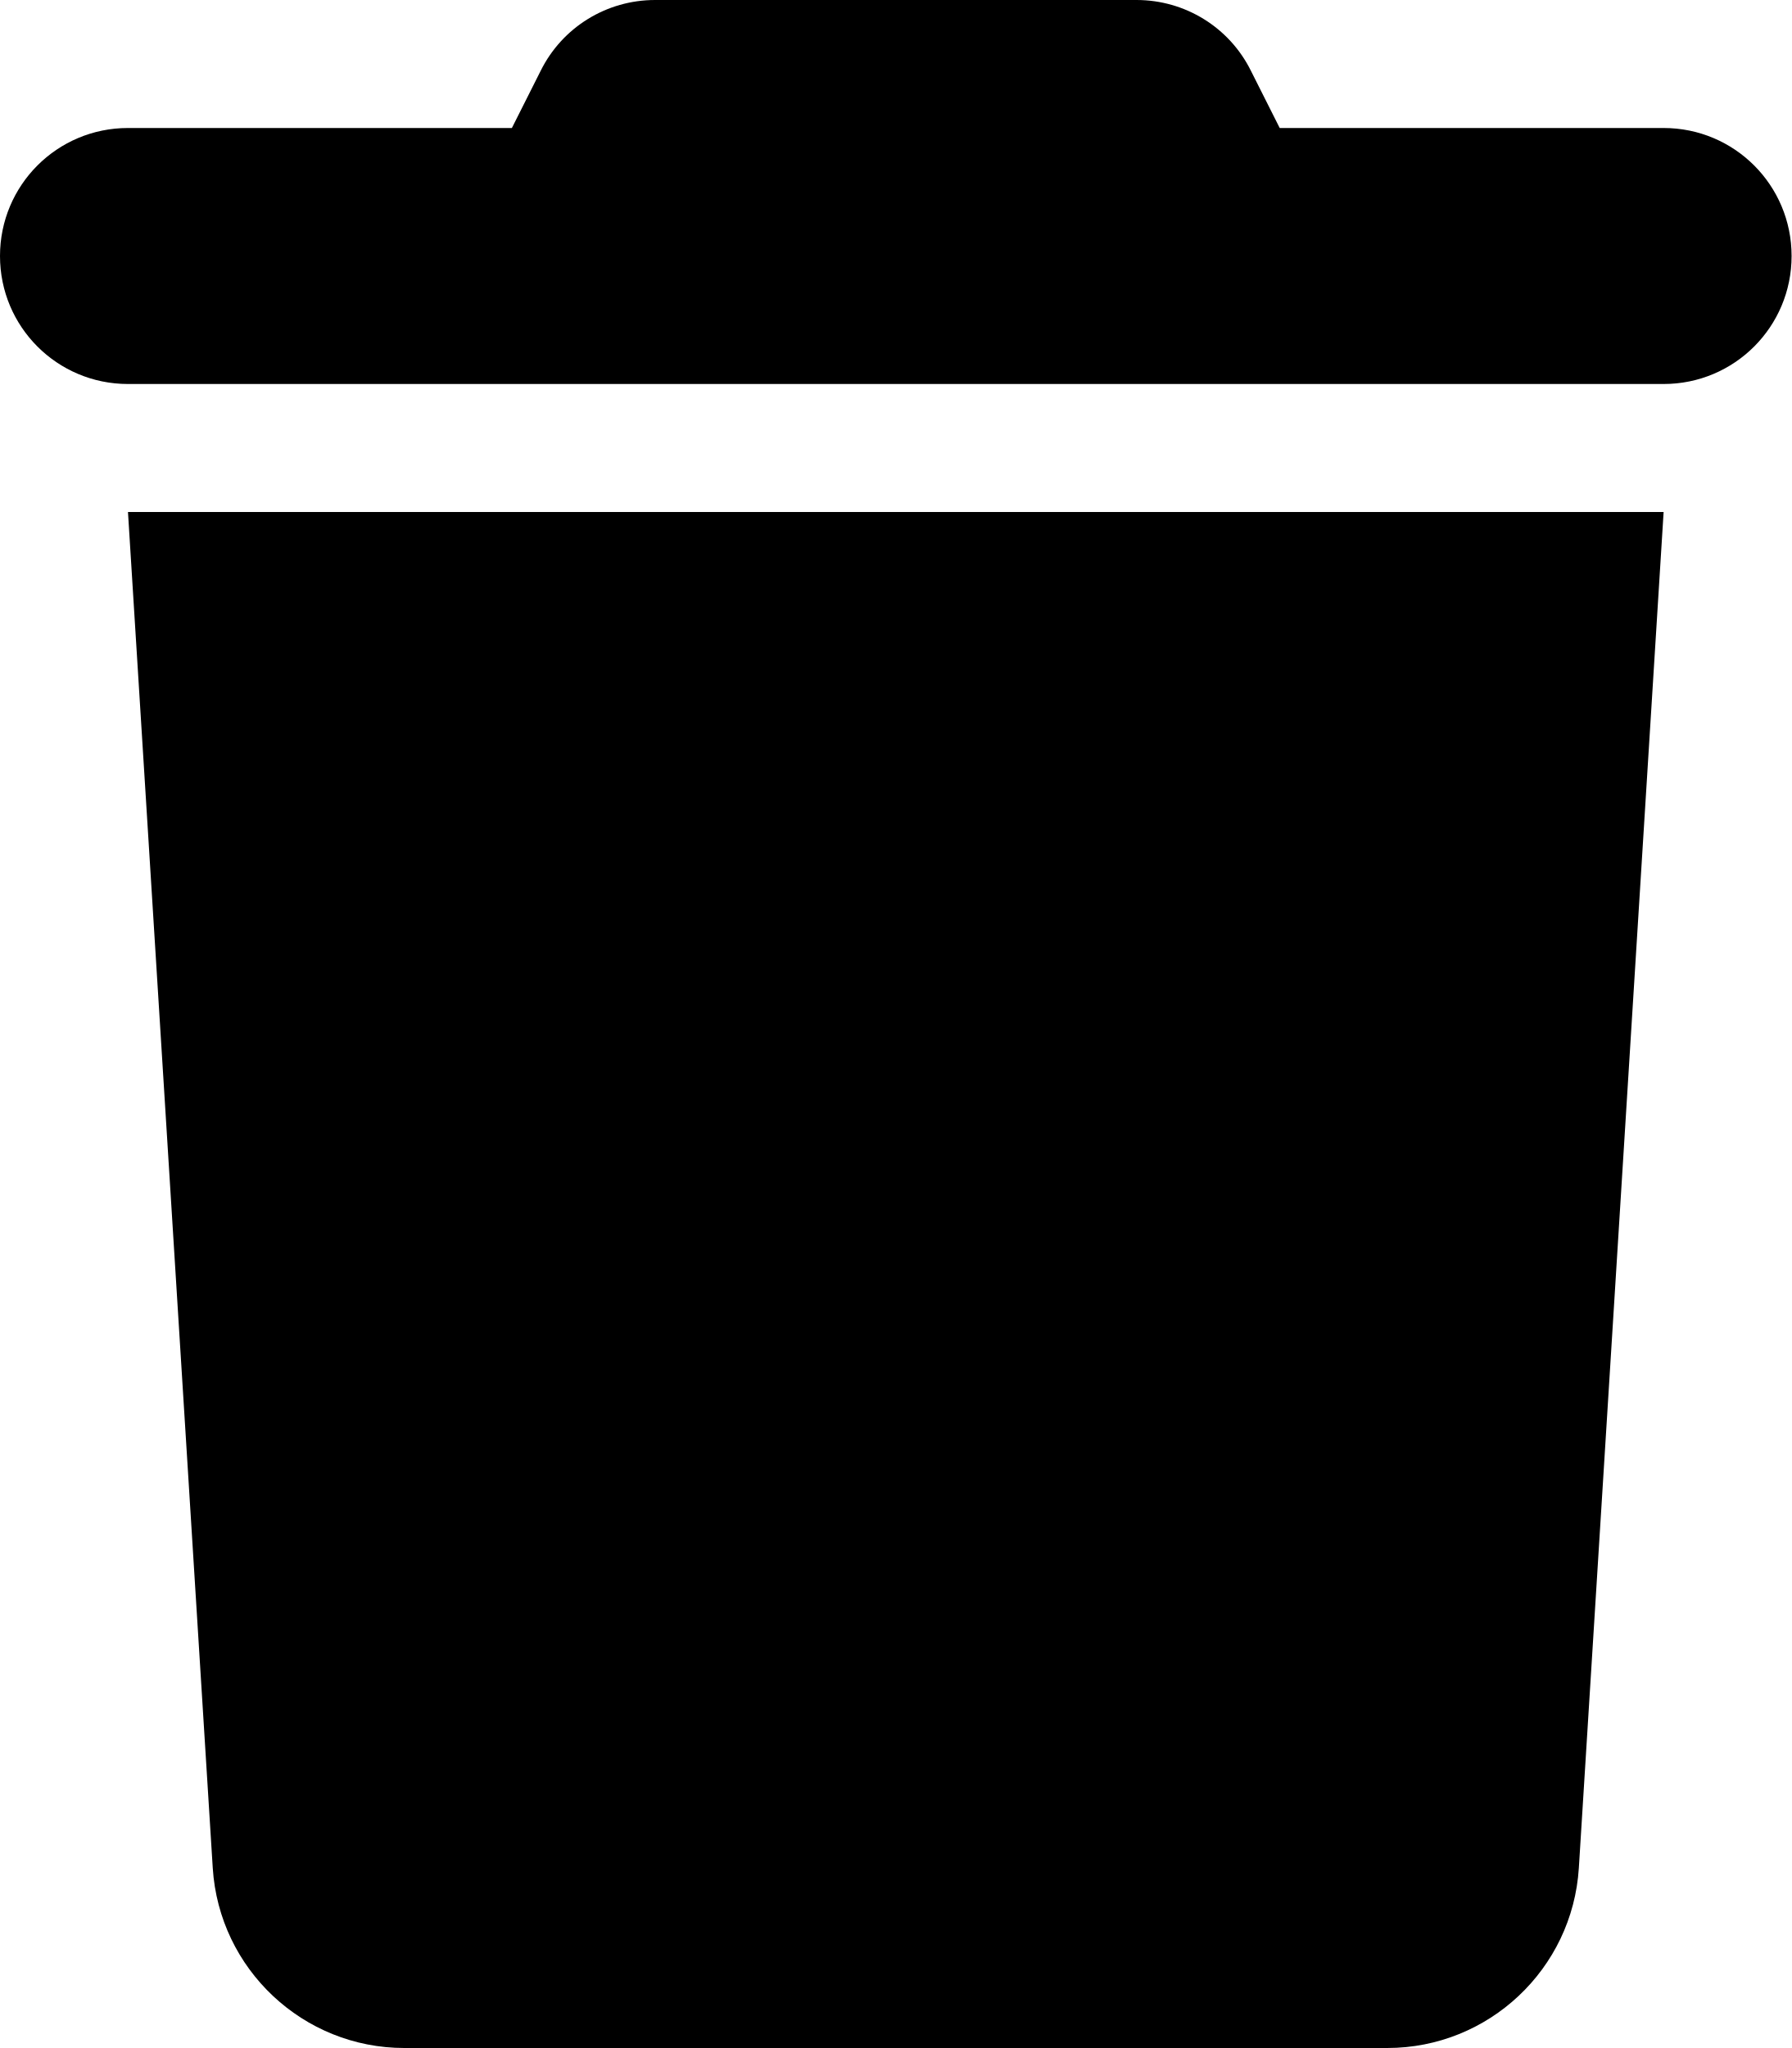
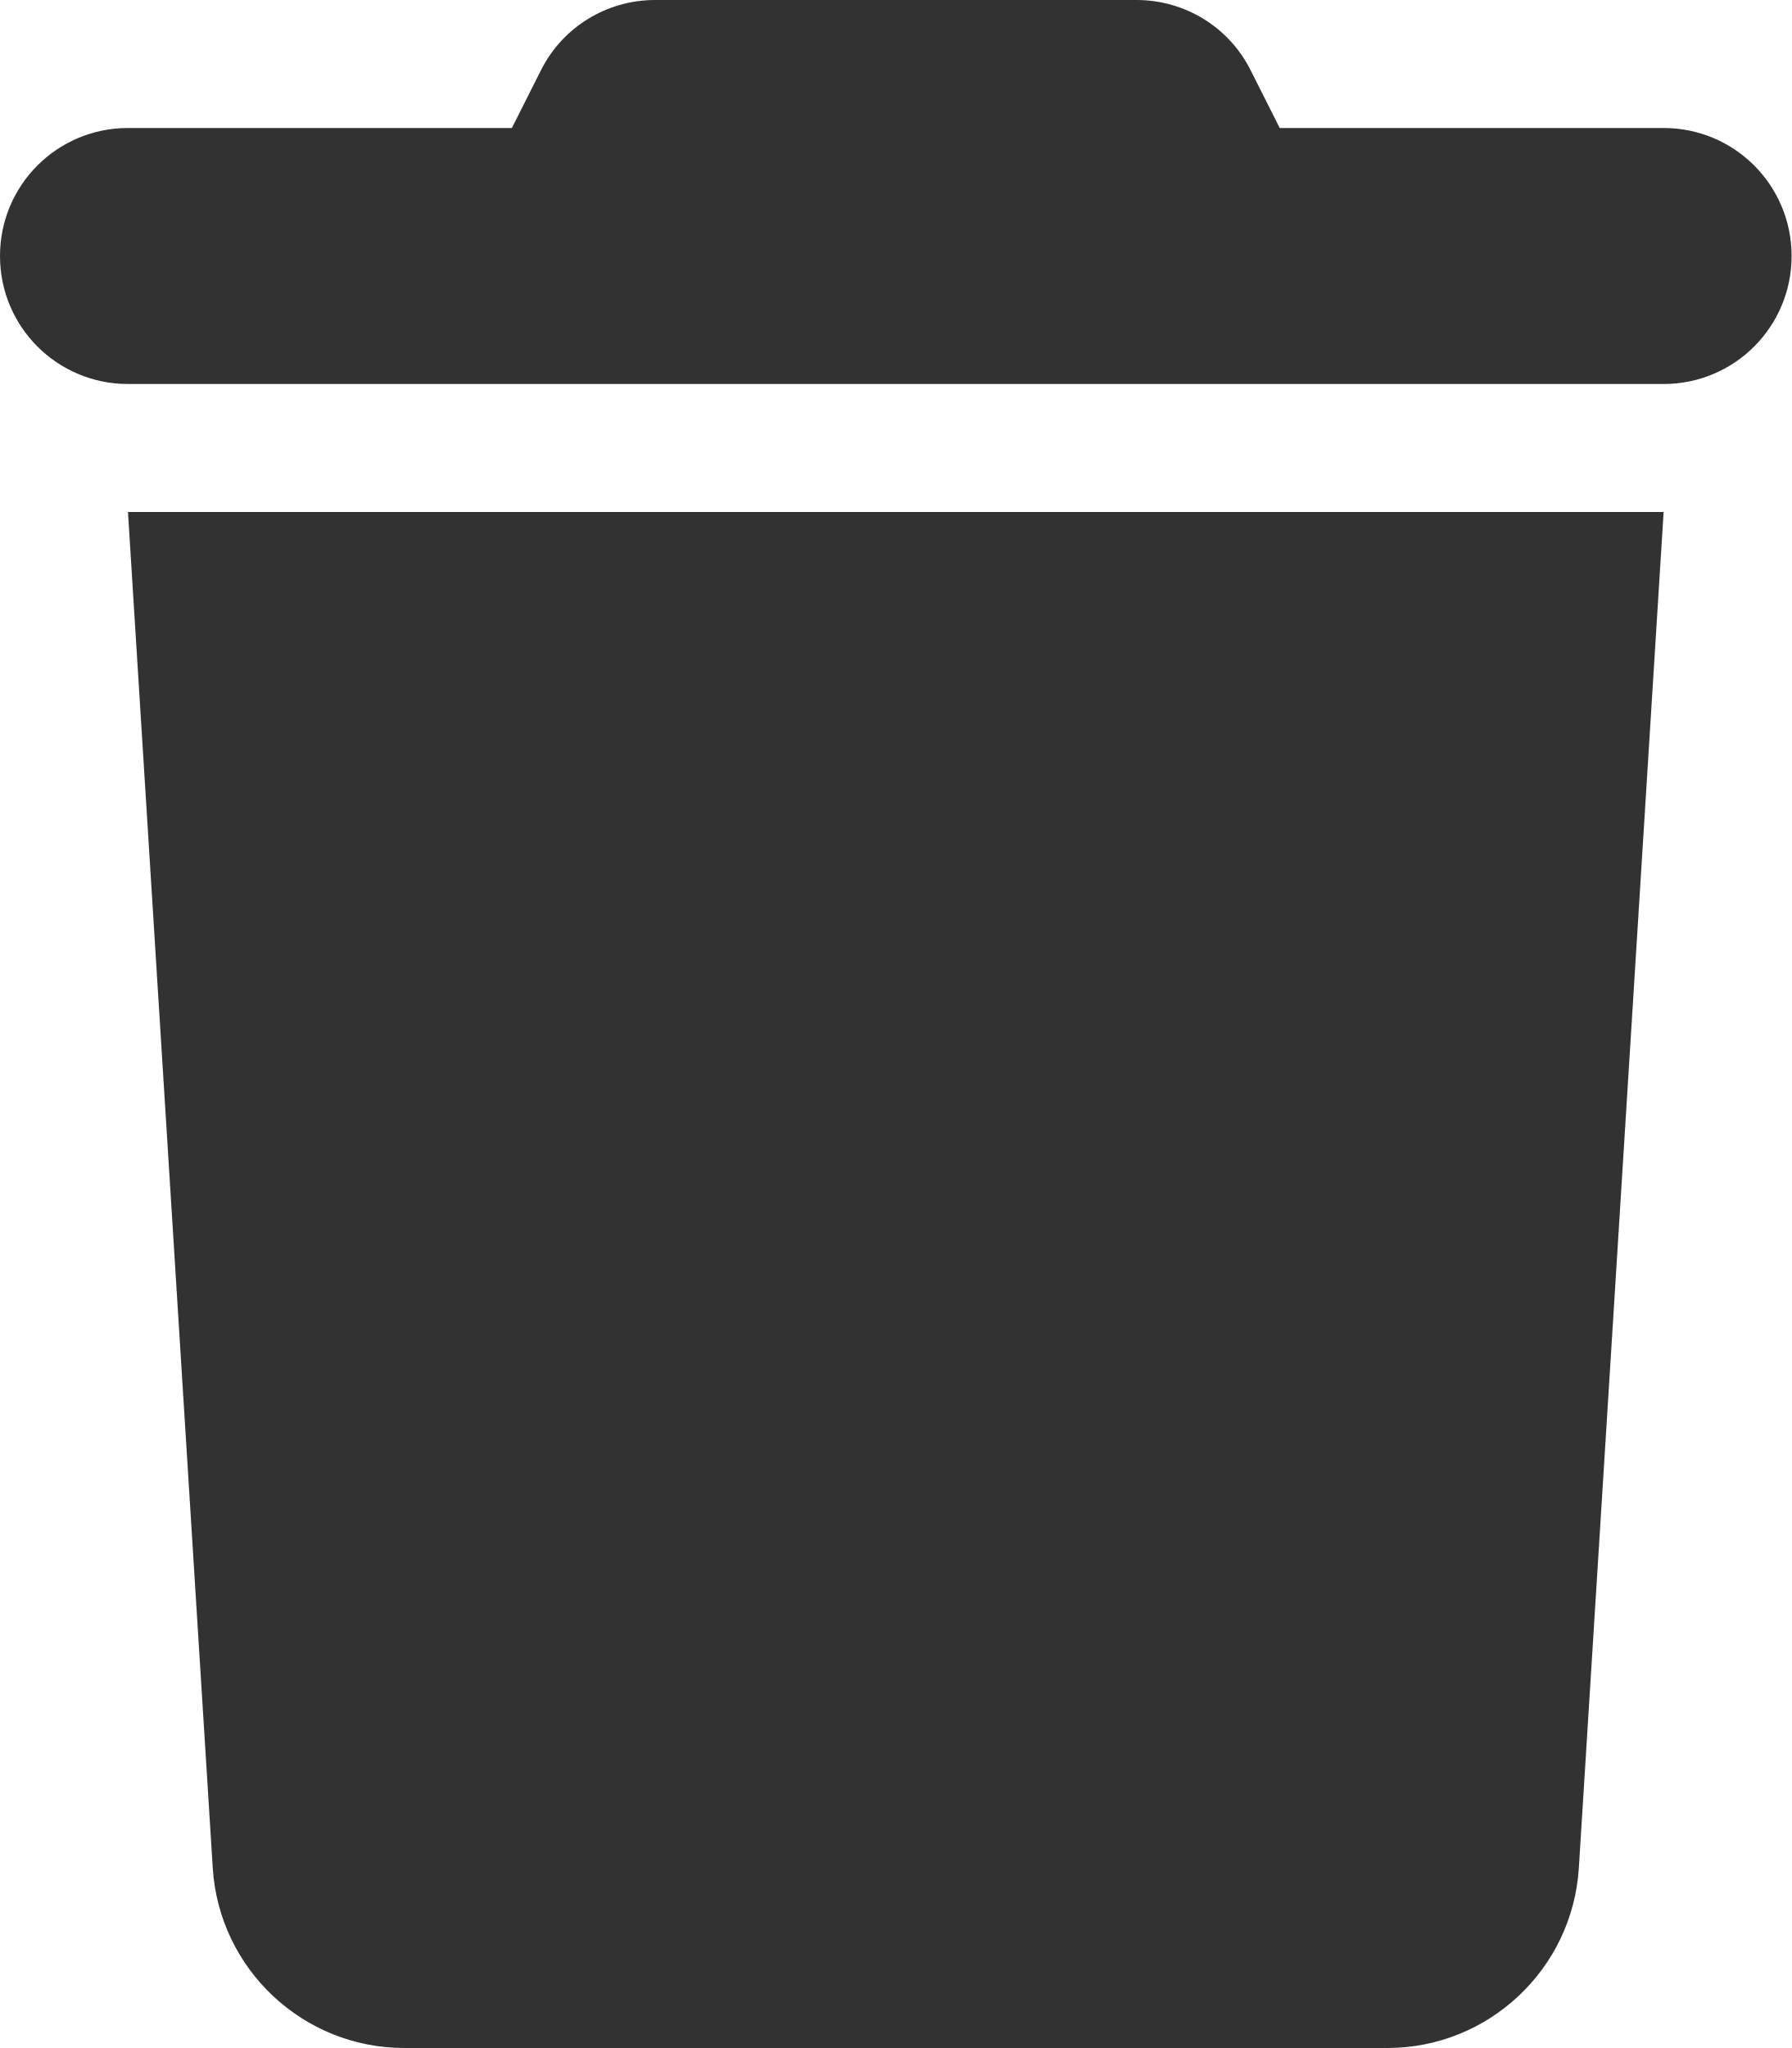
<svg xmlns="http://www.w3.org/2000/svg" viewBox="0 0 448 512">
-   <path d="M135.2 17.7L128 32 32 32C14.3 32 0 46.3 0 64S14.3 96 32 96l384 0c17.7 0 32-14.3 32-32s-14.3-32-32-32l-96 0-7.2-14.3C307.4 6.8 296.3 0 284.2 0L163.8 0c-12.1 0-23.2 6.8-28.6 17.7zM416 128L32 128 53.2 467c1.6 25.3 22.6 45 47.9 45l245.8 0c25.3 0 46.3-19.7 47.9-45L416 128z" />
+   <path d="M135.2 17.7L128 32 32 32C14.3 32 0 46.3 0 64S14.3 96 32 96l384 0c17.7 0 32-14.3 32-32s-14.3-32-32-32l-96 0-7.2-14.3C307.4 6.8 296.3 0 284.2 0L163.8 0c-12.1 0-23.2 6.8-28.6 17.7zM416 128L32 128 53.2 467c1.6 25.3 22.6 45 47.9 45l245.8 0c25.3 0 46.3-19.7 47.9-45L416 128z" style="fill: #323232;" />
</svg>
